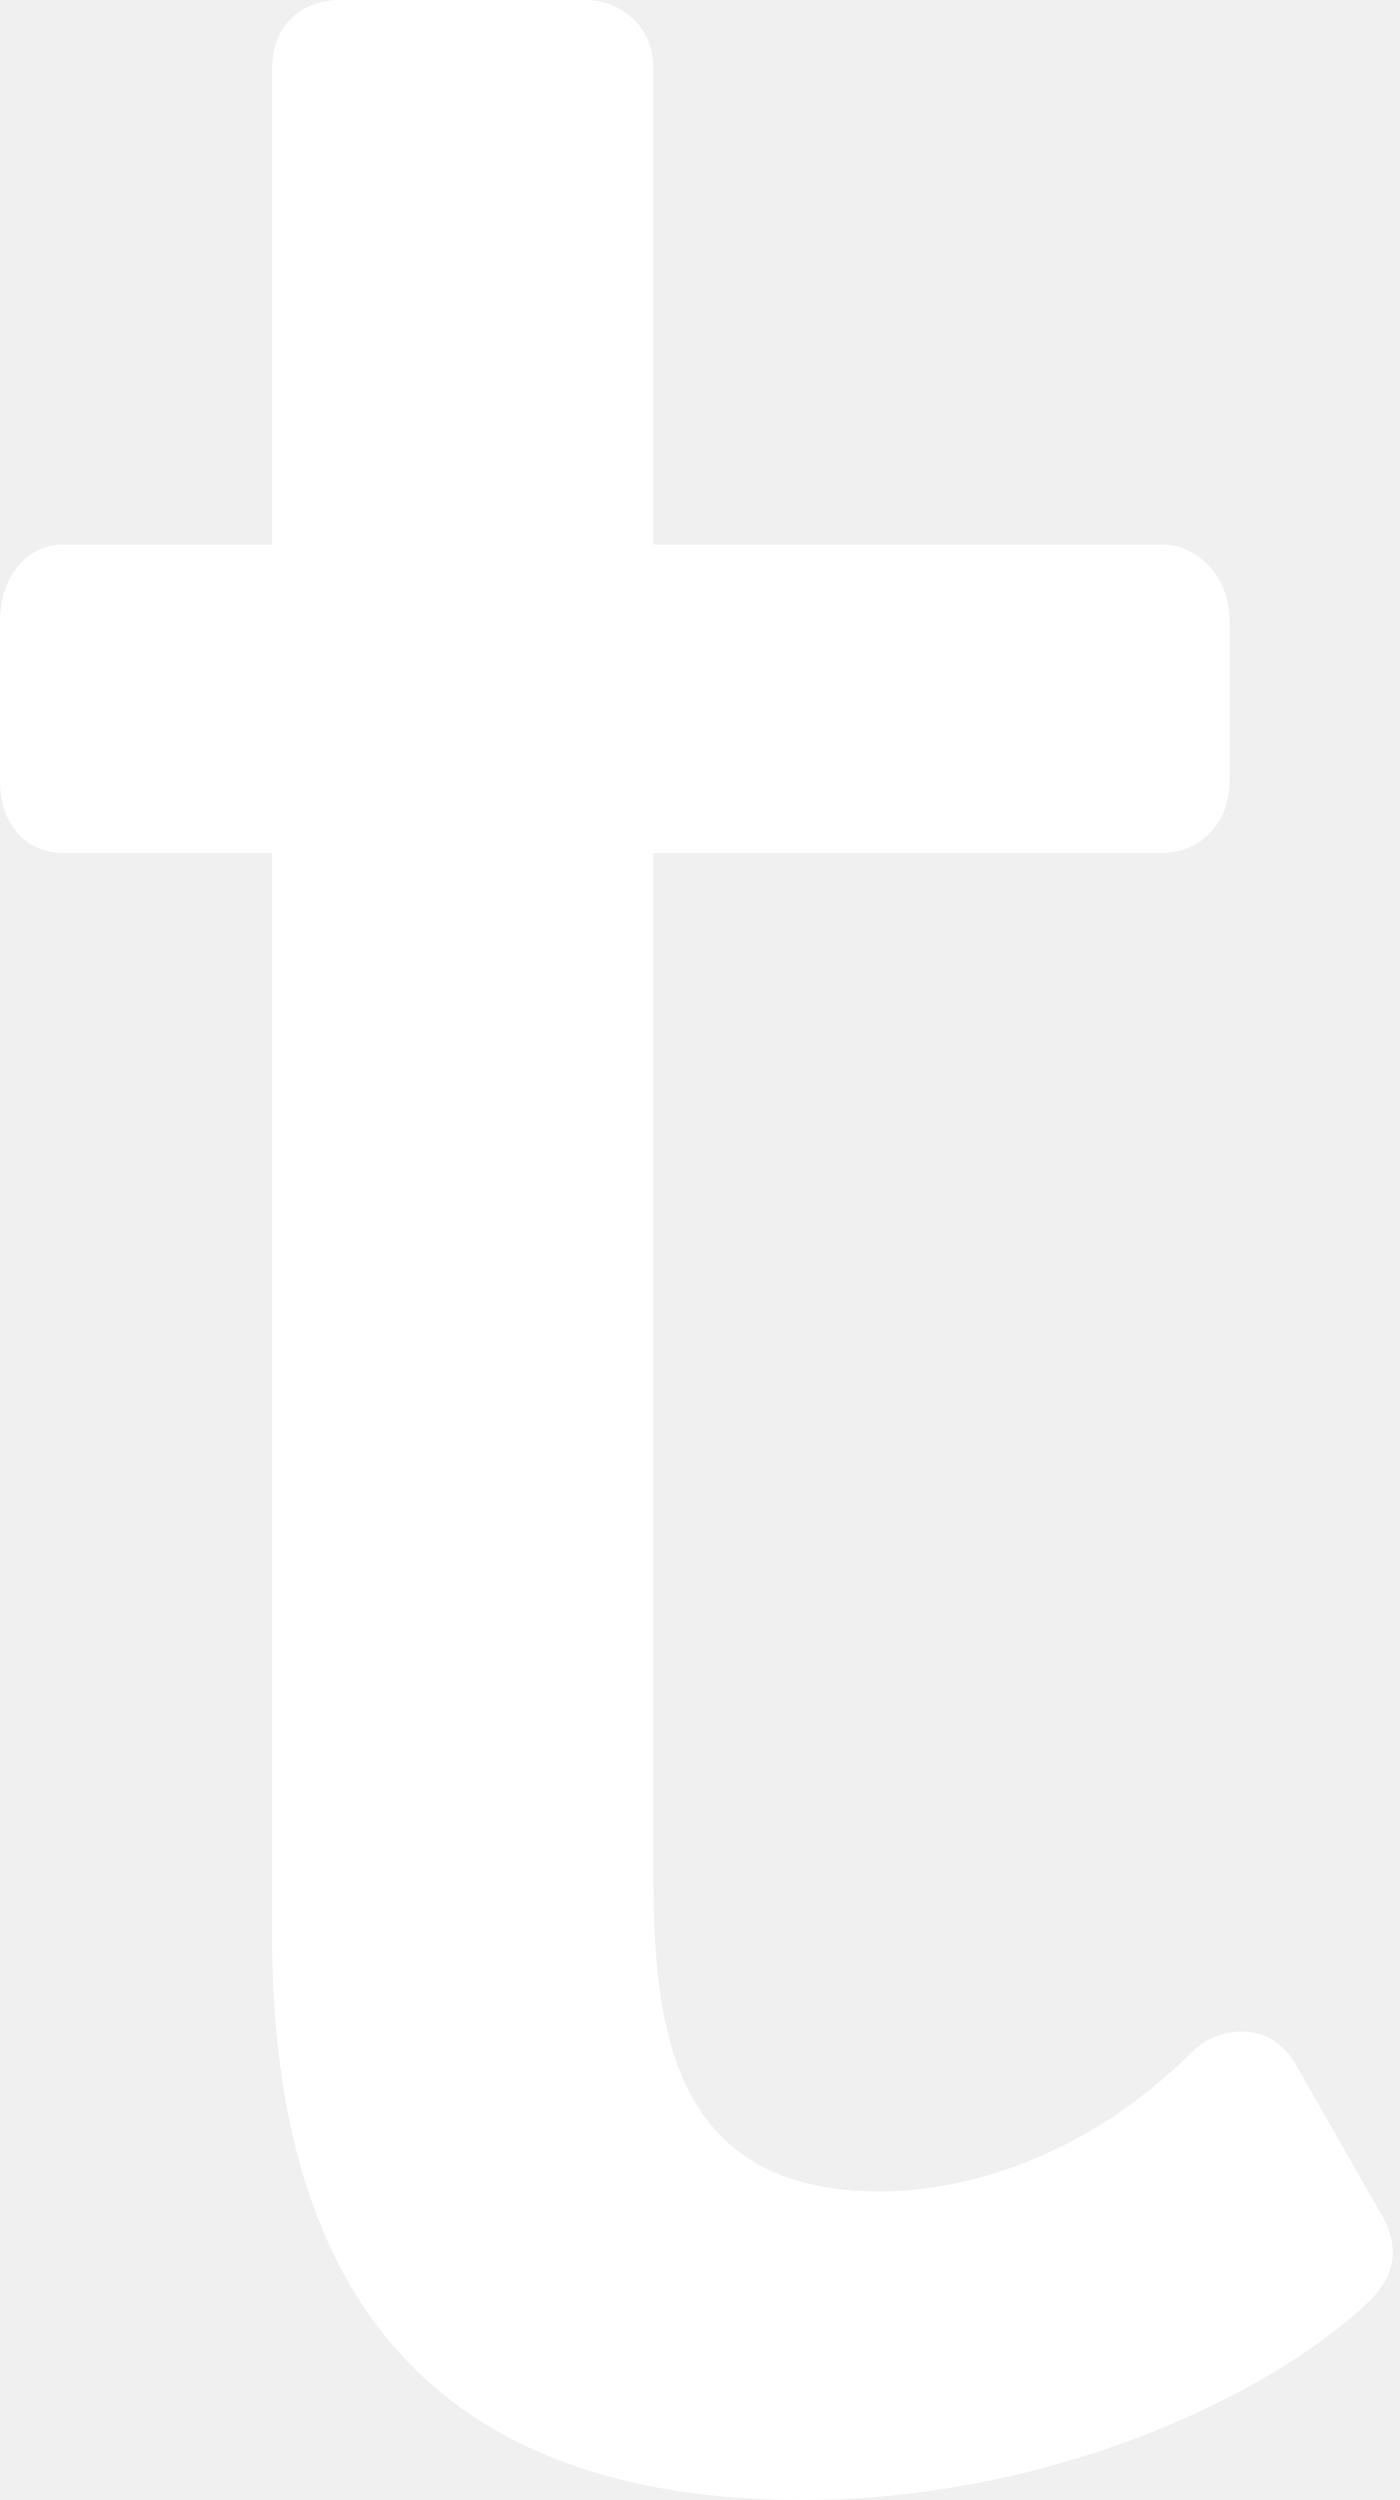
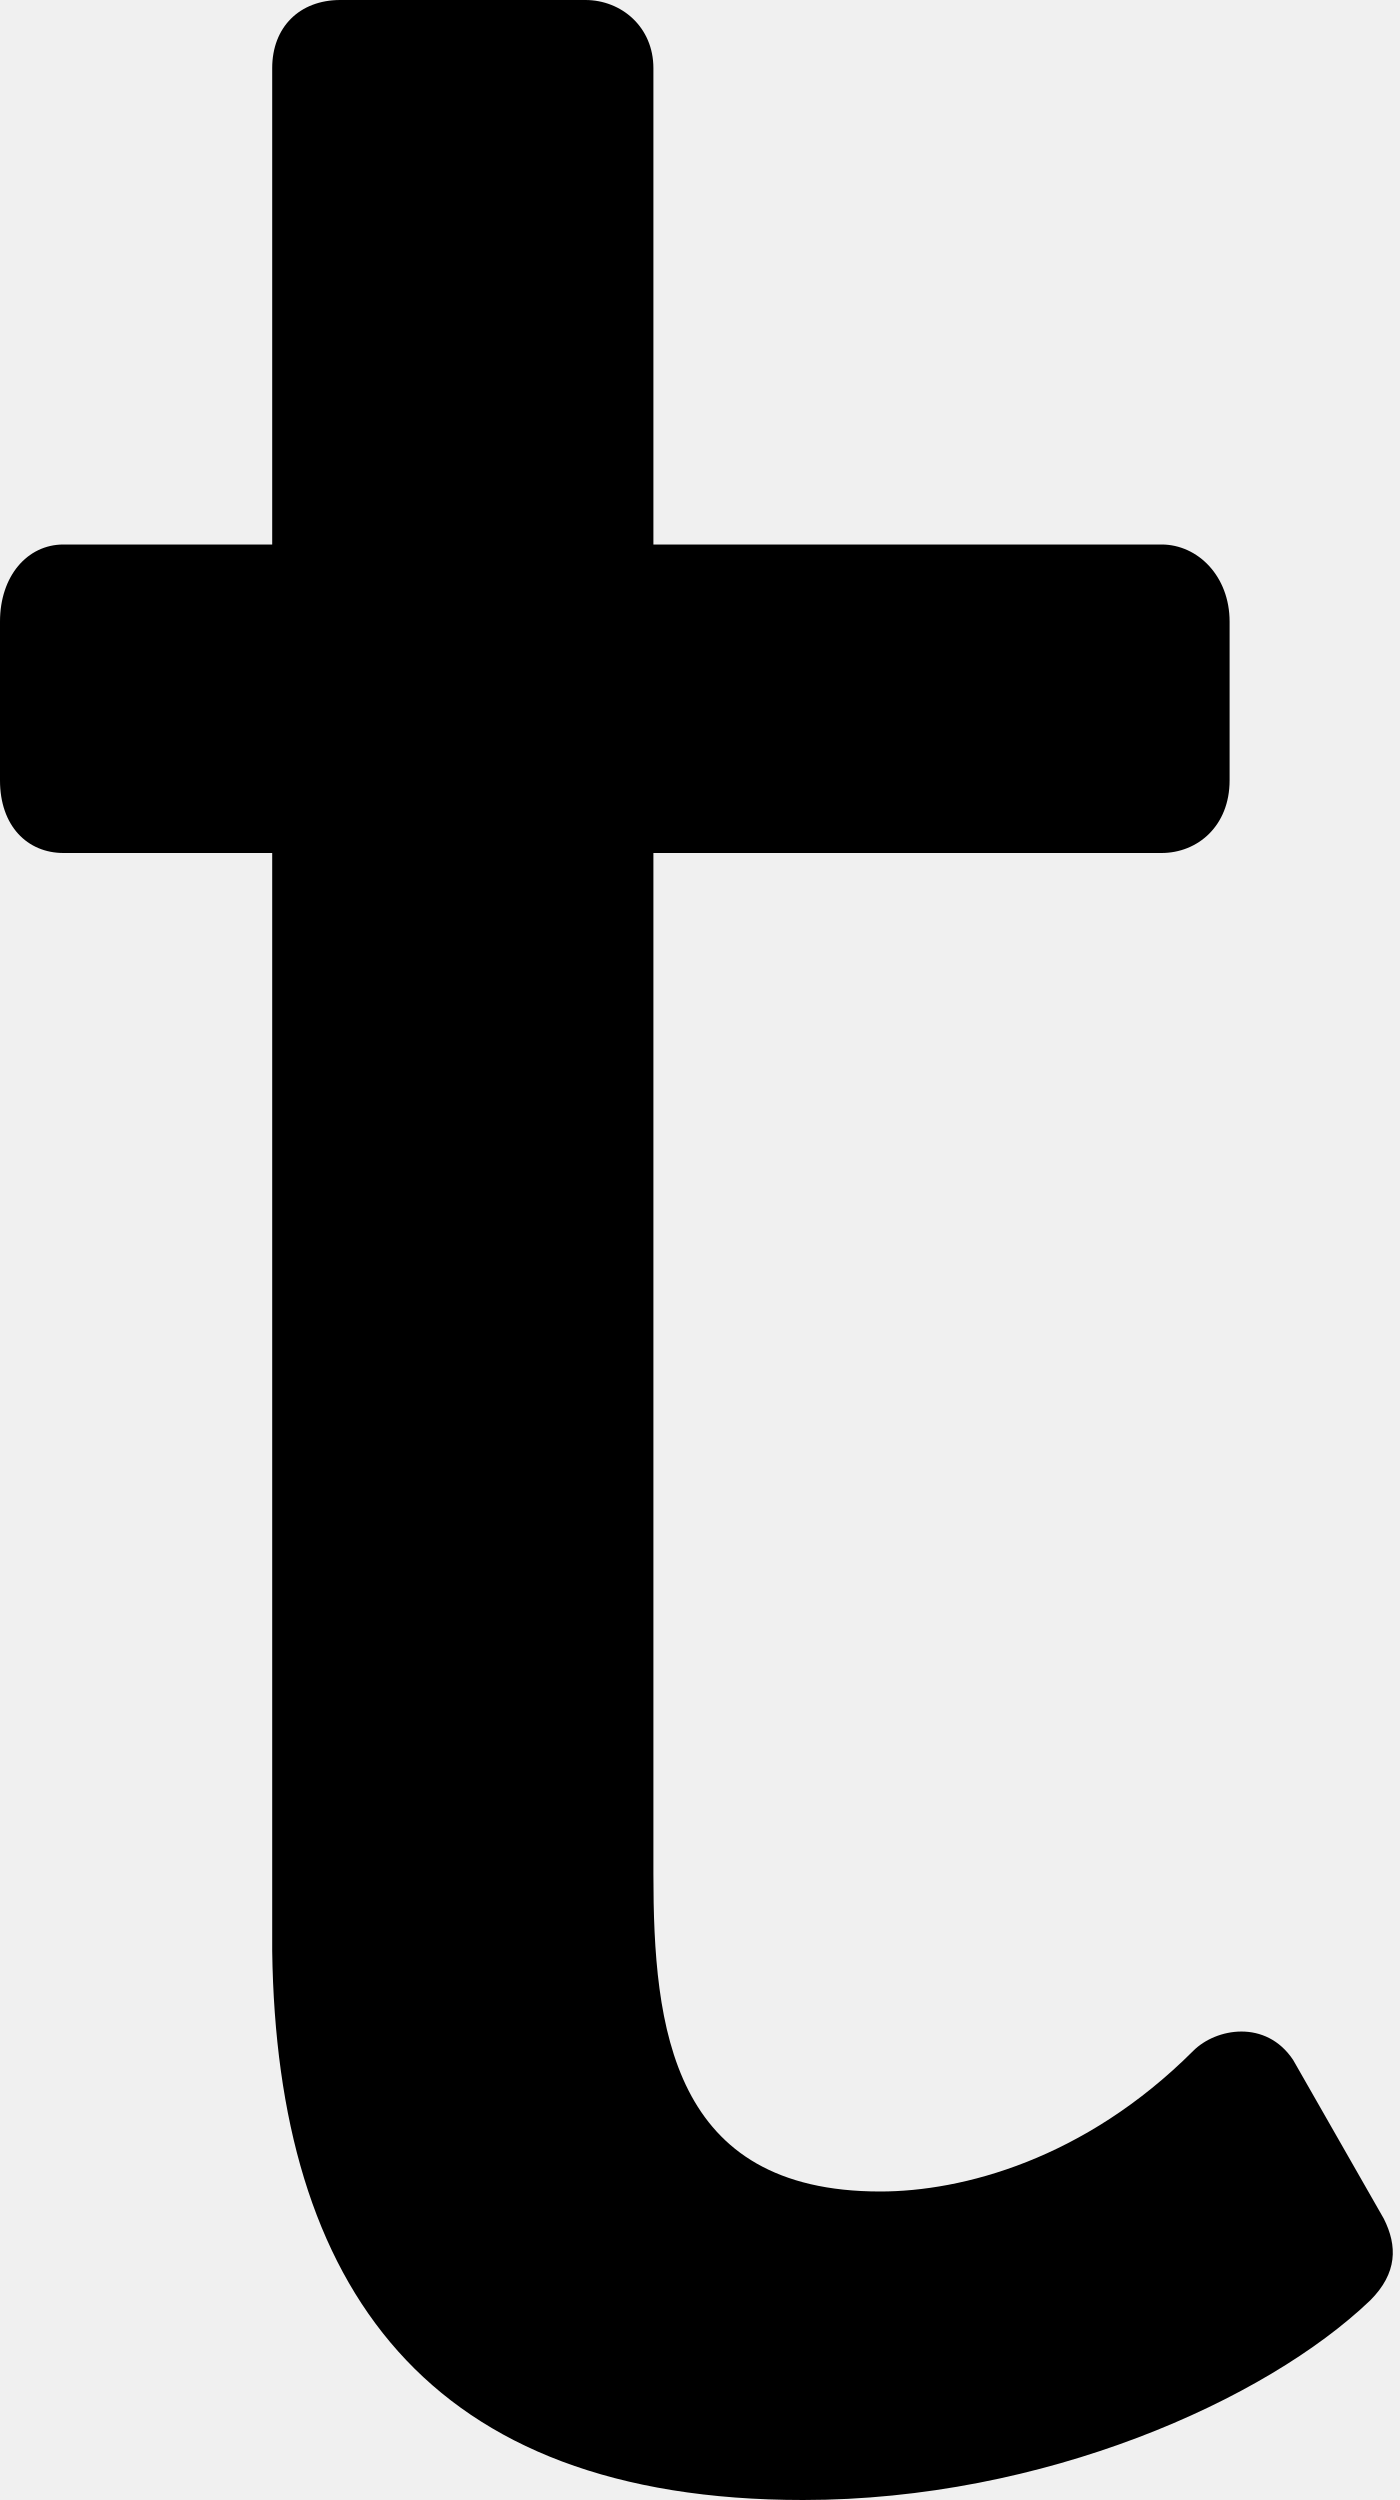
<svg xmlns="http://www.w3.org/2000/svg" width="14" height="25" viewBox="0 0 14 25" fill="none">
-   <path class="button-icon" d="M13.838 22.187L12.931 20.599C12.659 20.191 12.16 20.281 11.933 20.508C10.844 21.597 9.619 21.915 8.802 21.915C6.715 21.915 6.534 20.281 6.534 18.739V8.53H11.615C11.978 8.53 12.296 8.258 12.296 7.804V6.216C12.296 5.762 11.978 5.445 11.615 5.445H6.534V0.681C6.534 0.272 6.216 0 5.853 0H3.403C2.995 0 2.722 0.272 2.722 0.681V5.445H0.635C0.272 5.445 0 5.762 0 6.216V7.804C0 8.258 0.272 8.53 0.635 8.53H2.722V19.51C2.768 22.867 4.265 25 8.031 25C10.436 25 12.659 24.002 13.702 23.004C13.975 22.731 13.975 22.459 13.838 22.187V22.187Z" fill="white" />
+   <path class="button-icon" d="M13.838 22.187L12.931 20.599C12.659 20.191 12.16 20.281 11.933 20.508C10.844 21.597 9.619 21.915 8.802 21.915C6.715 21.915 6.534 20.281 6.534 18.739V8.53H11.615C11.978 8.53 12.296 8.258 12.296 7.804V6.216C12.296 5.762 11.978 5.445 11.615 5.445H6.534V0.681C6.534 0.272 6.216 0 5.853 0H3.403C2.995 0 2.722 0.272 2.722 0.681V5.445H0.635C0.272 5.445 0 5.762 0 6.216V7.804C0 8.258 0.272 8.53 0.635 8.53H2.722V19.51C2.768 22.867 4.265 25 8.031 25C10.436 25 12.659 24.002 13.702 23.004C13.975 22.731 13.975 22.459 13.838 22.187V22.187Z" fill="black" />
</svg>
